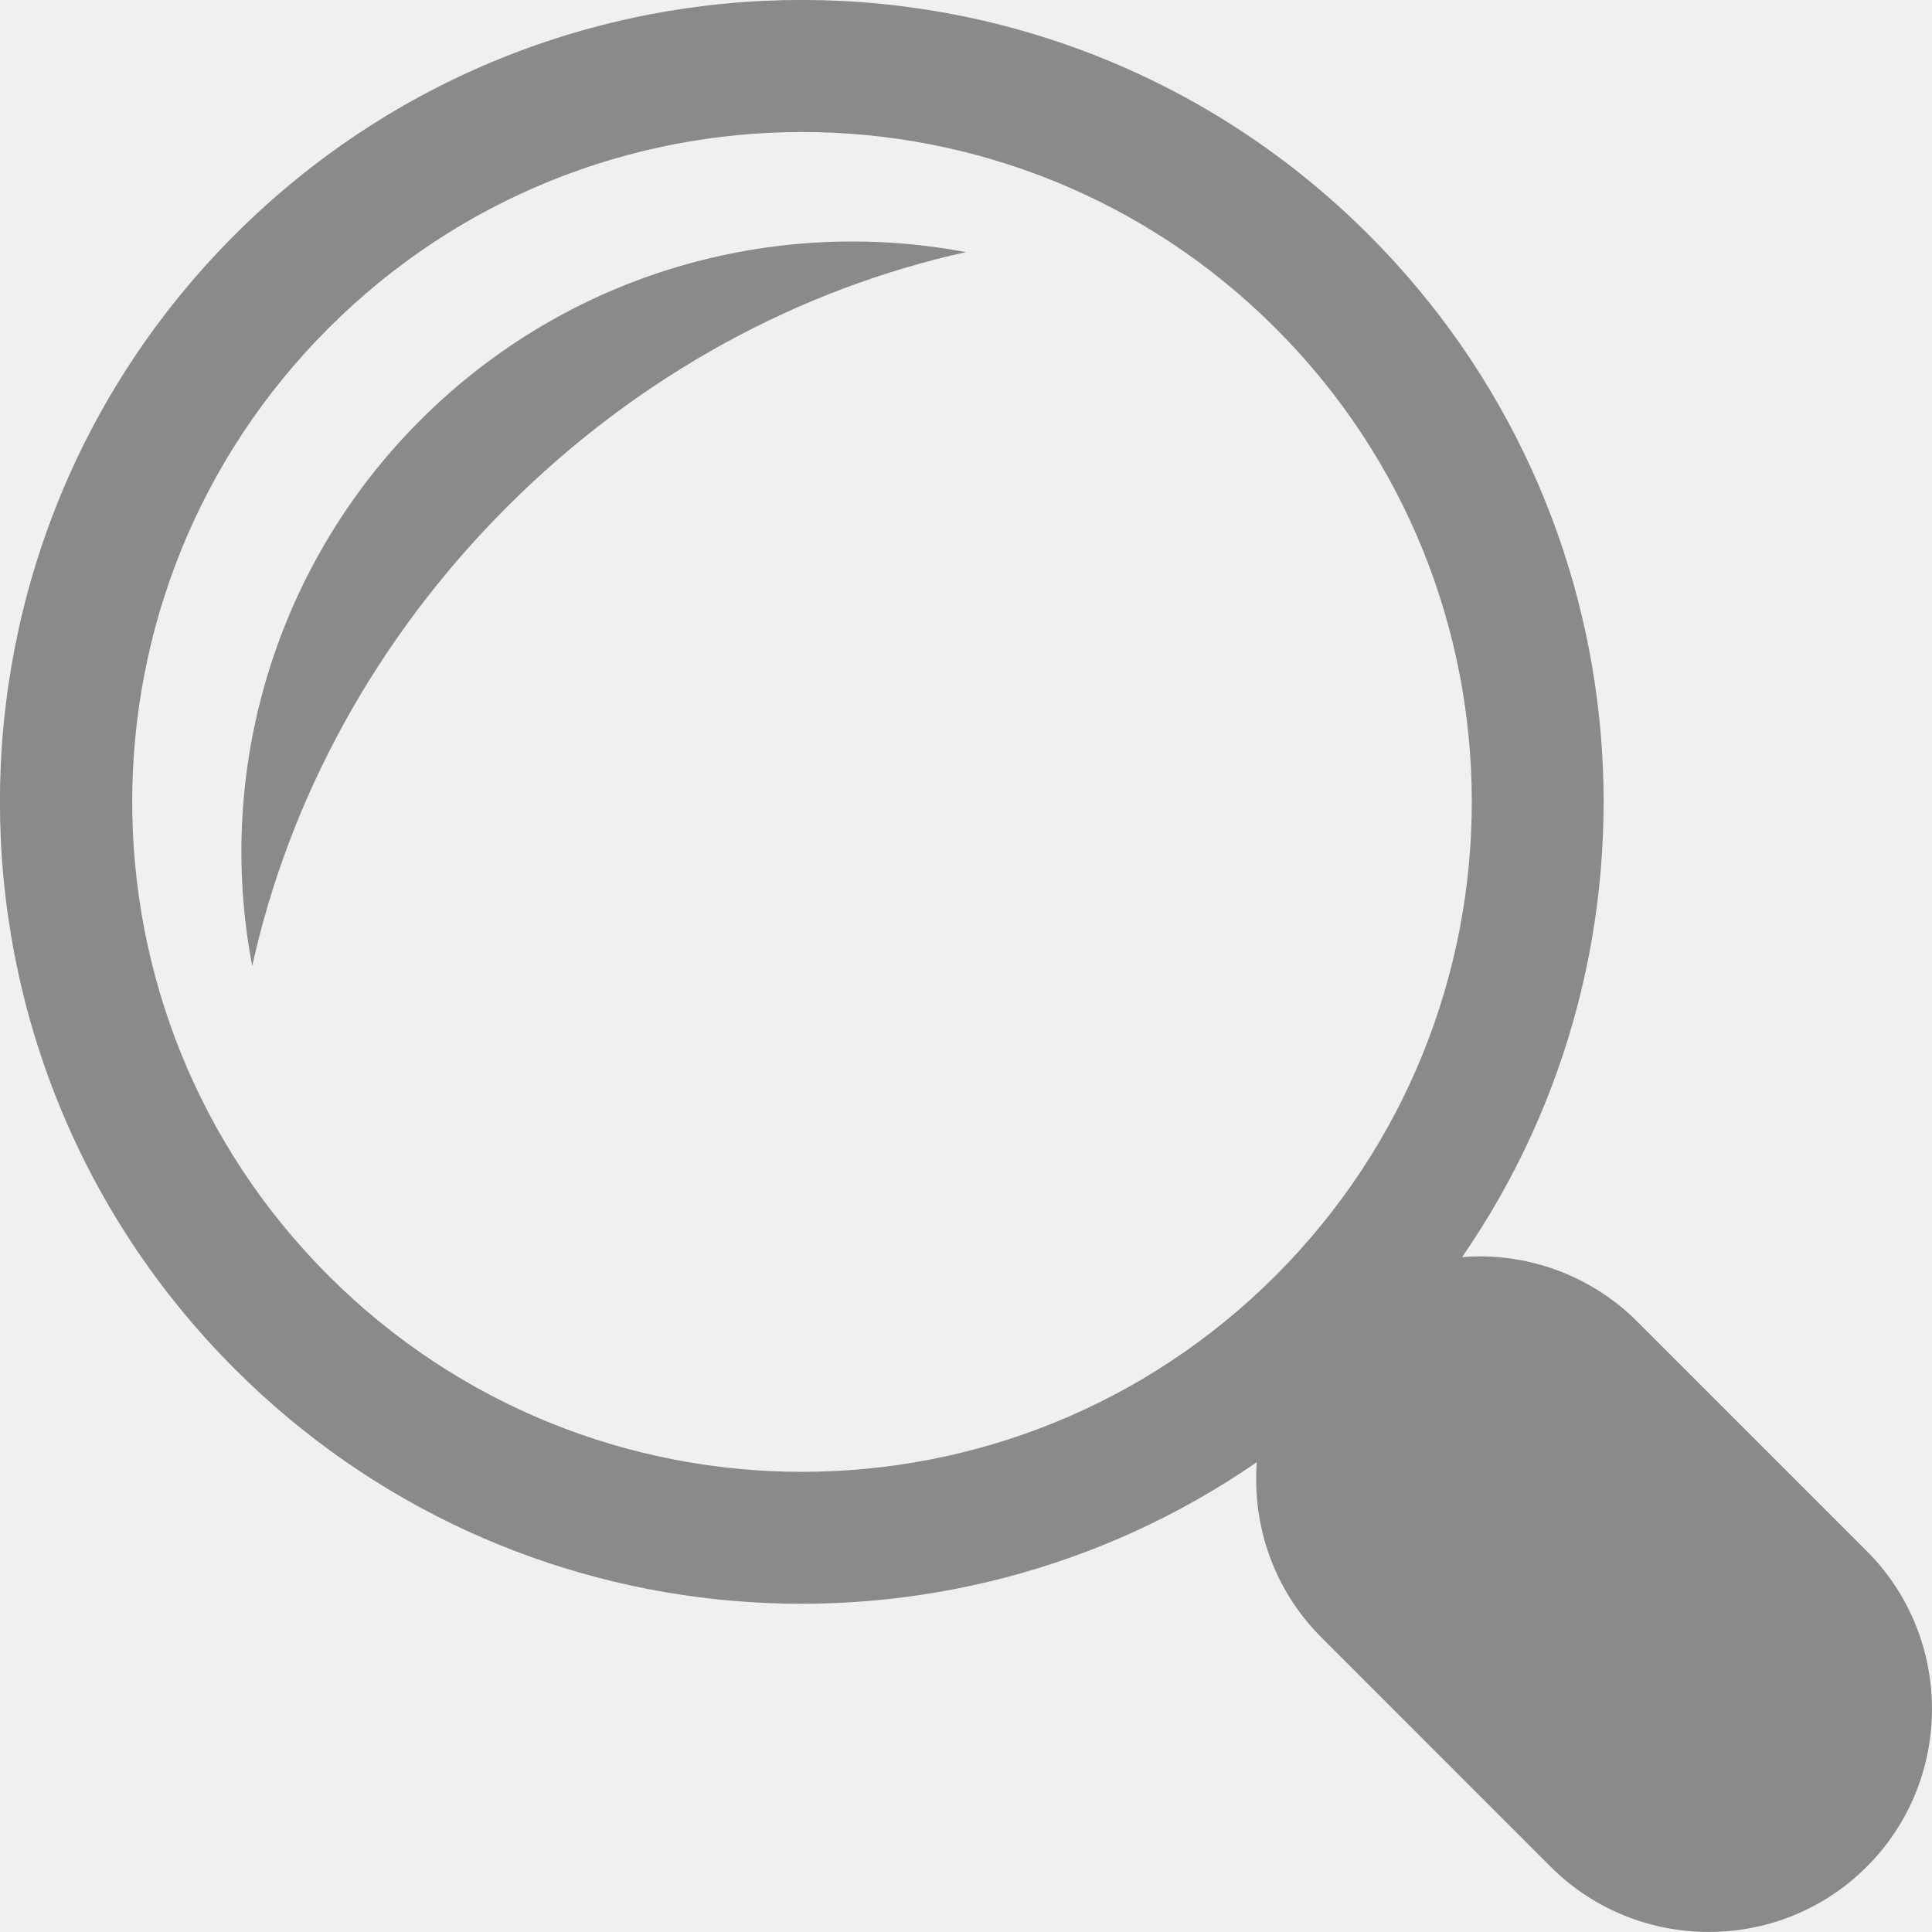
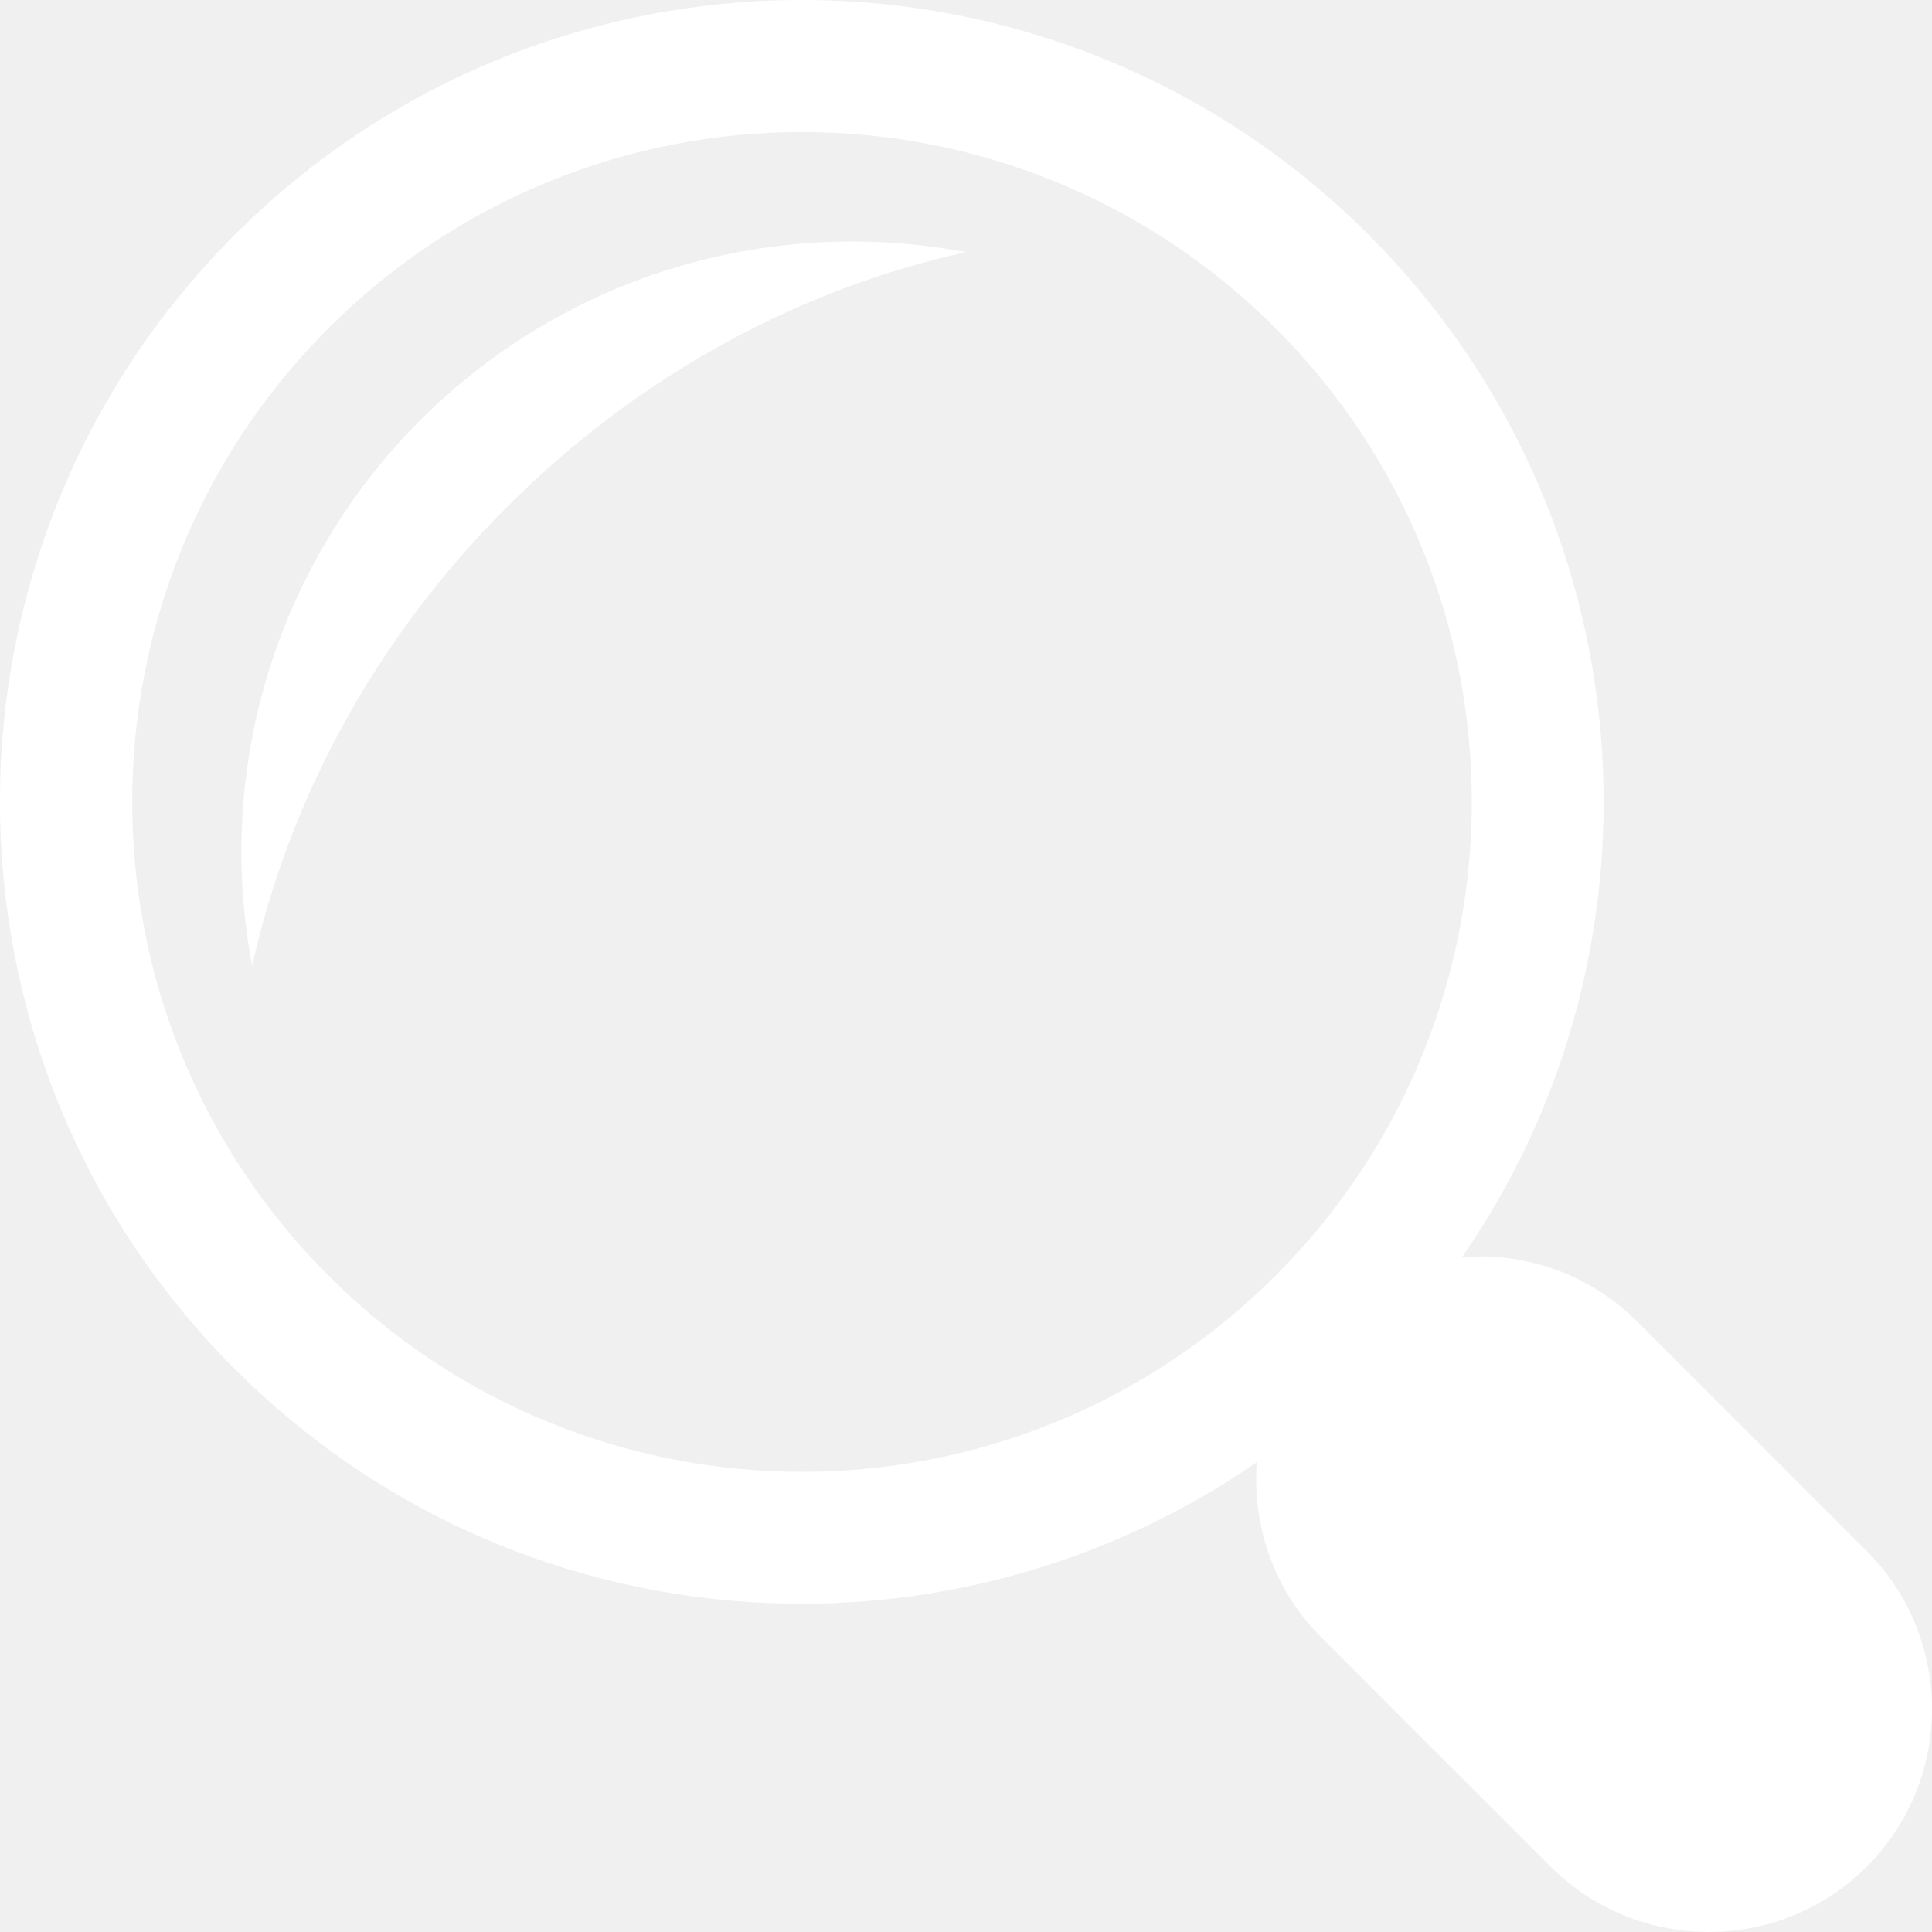
<svg xmlns="http://www.w3.org/2000/svg" t="1582023086968" class="icon" viewBox="0 0 1024 1024" version="1.1" p-id="2578" width="60" height="60">
  <defs>
    <style type="text/css" />
  </defs>
-   <path d="M222.694 222.797A323.149 323.149 0 0 0 133.683 512c19.251-87.373 64.512-172.749 135.014-243.302C339.251 198.118 424.627 152.883 512 133.632c-101.632-19.149-210.688 10.522-289.306 89.165z" fill="#8a8a8a" p-id="2579" />
-   <path d="M989.44 822.118l-121.702-121.702a118.016 118.016 0 0 0-92.8-34.125c114.458-165.555 97.92-394.394-49.485-541.824-165.939-165.99-435.046-165.99-601.037 0-165.939 165.99-165.939 435.123 0 601.114 147.405 147.43 376.064 163.84 541.722 49.382-2.56 33.28 8.858 67.533 34.125 92.8l121.702 121.728c46.08 45.978 121.37 45.978 167.347 0 46.208-45.978 46.208-121.293 0.128-167.373zM676.096 676.096c-138.675 138.675-363.392 138.675-502.016 0-138.675-138.675-138.675-363.443 0-502.118 138.624-138.675 363.341-138.675 502.016 0 138.65 138.573 138.65 363.443 0 502.118z" fill="#8a8a8a" p-id="2580" />
+   <path d="M222.694 222.797A323.149 323.149 0 0 0 133.683 512c19.251-87.373 64.512-172.749 135.014-243.302C339.251 198.118 424.627 152.883 512 133.632c-101.632-19.149-210.688 10.522-289.306 89.165z" fill="#fff" p-id="2579" />
+   <path d="M989.44 822.118l-121.702-121.702a118.016 118.016 0 0 0-92.8-34.125c114.458-165.555 97.92-394.394-49.485-541.824-165.939-165.99-435.046-165.99-601.037 0-165.939 165.99-165.939 435.123 0 601.114 147.405 147.43 376.064 163.84 541.722 49.382-2.56 33.28 8.858 67.533 34.125 92.8l121.702 121.728c46.08 45.978 121.37 45.978 167.347 0 46.208-45.978 46.208-121.293 0.128-167.373zM676.096 676.096c-138.675 138.675-363.392 138.675-502.016 0-138.675-138.675-138.675-363.443 0-502.118 138.624-138.675 363.341-138.675 502.016 0 138.65 138.573 138.65 363.443 0 502.118z" fill="#ffffff" p-id="2580" />
</svg>
